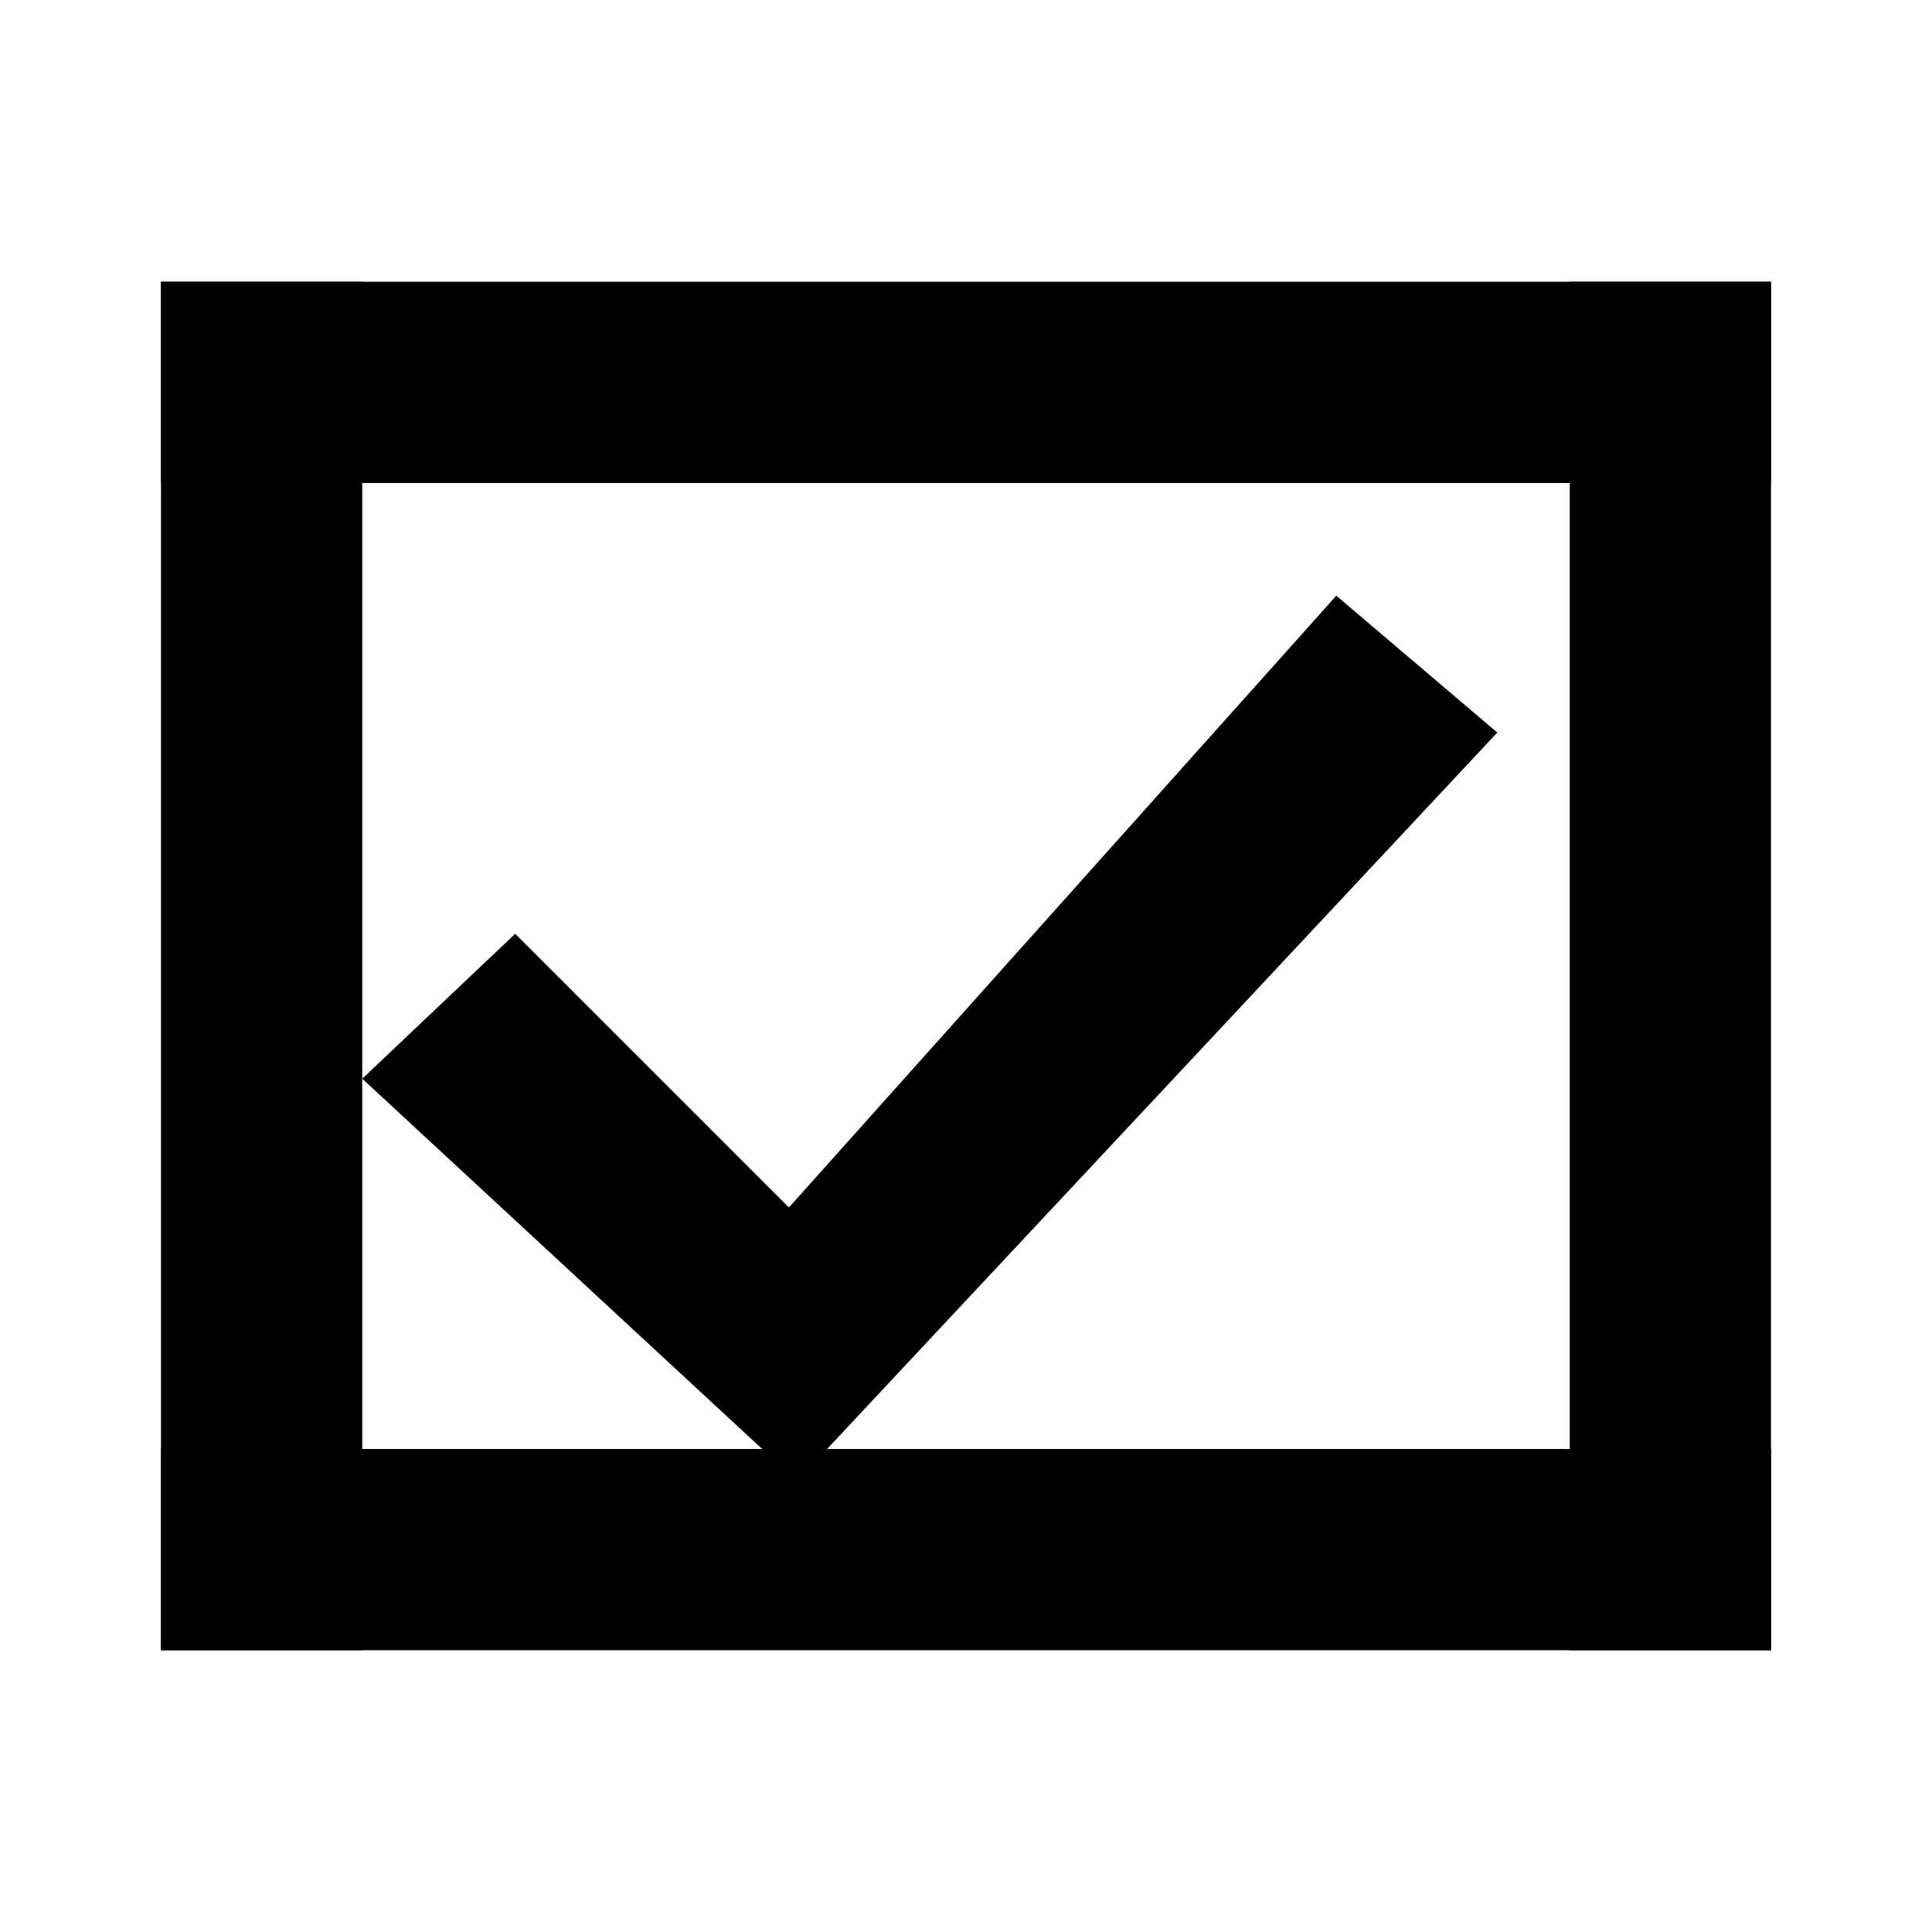
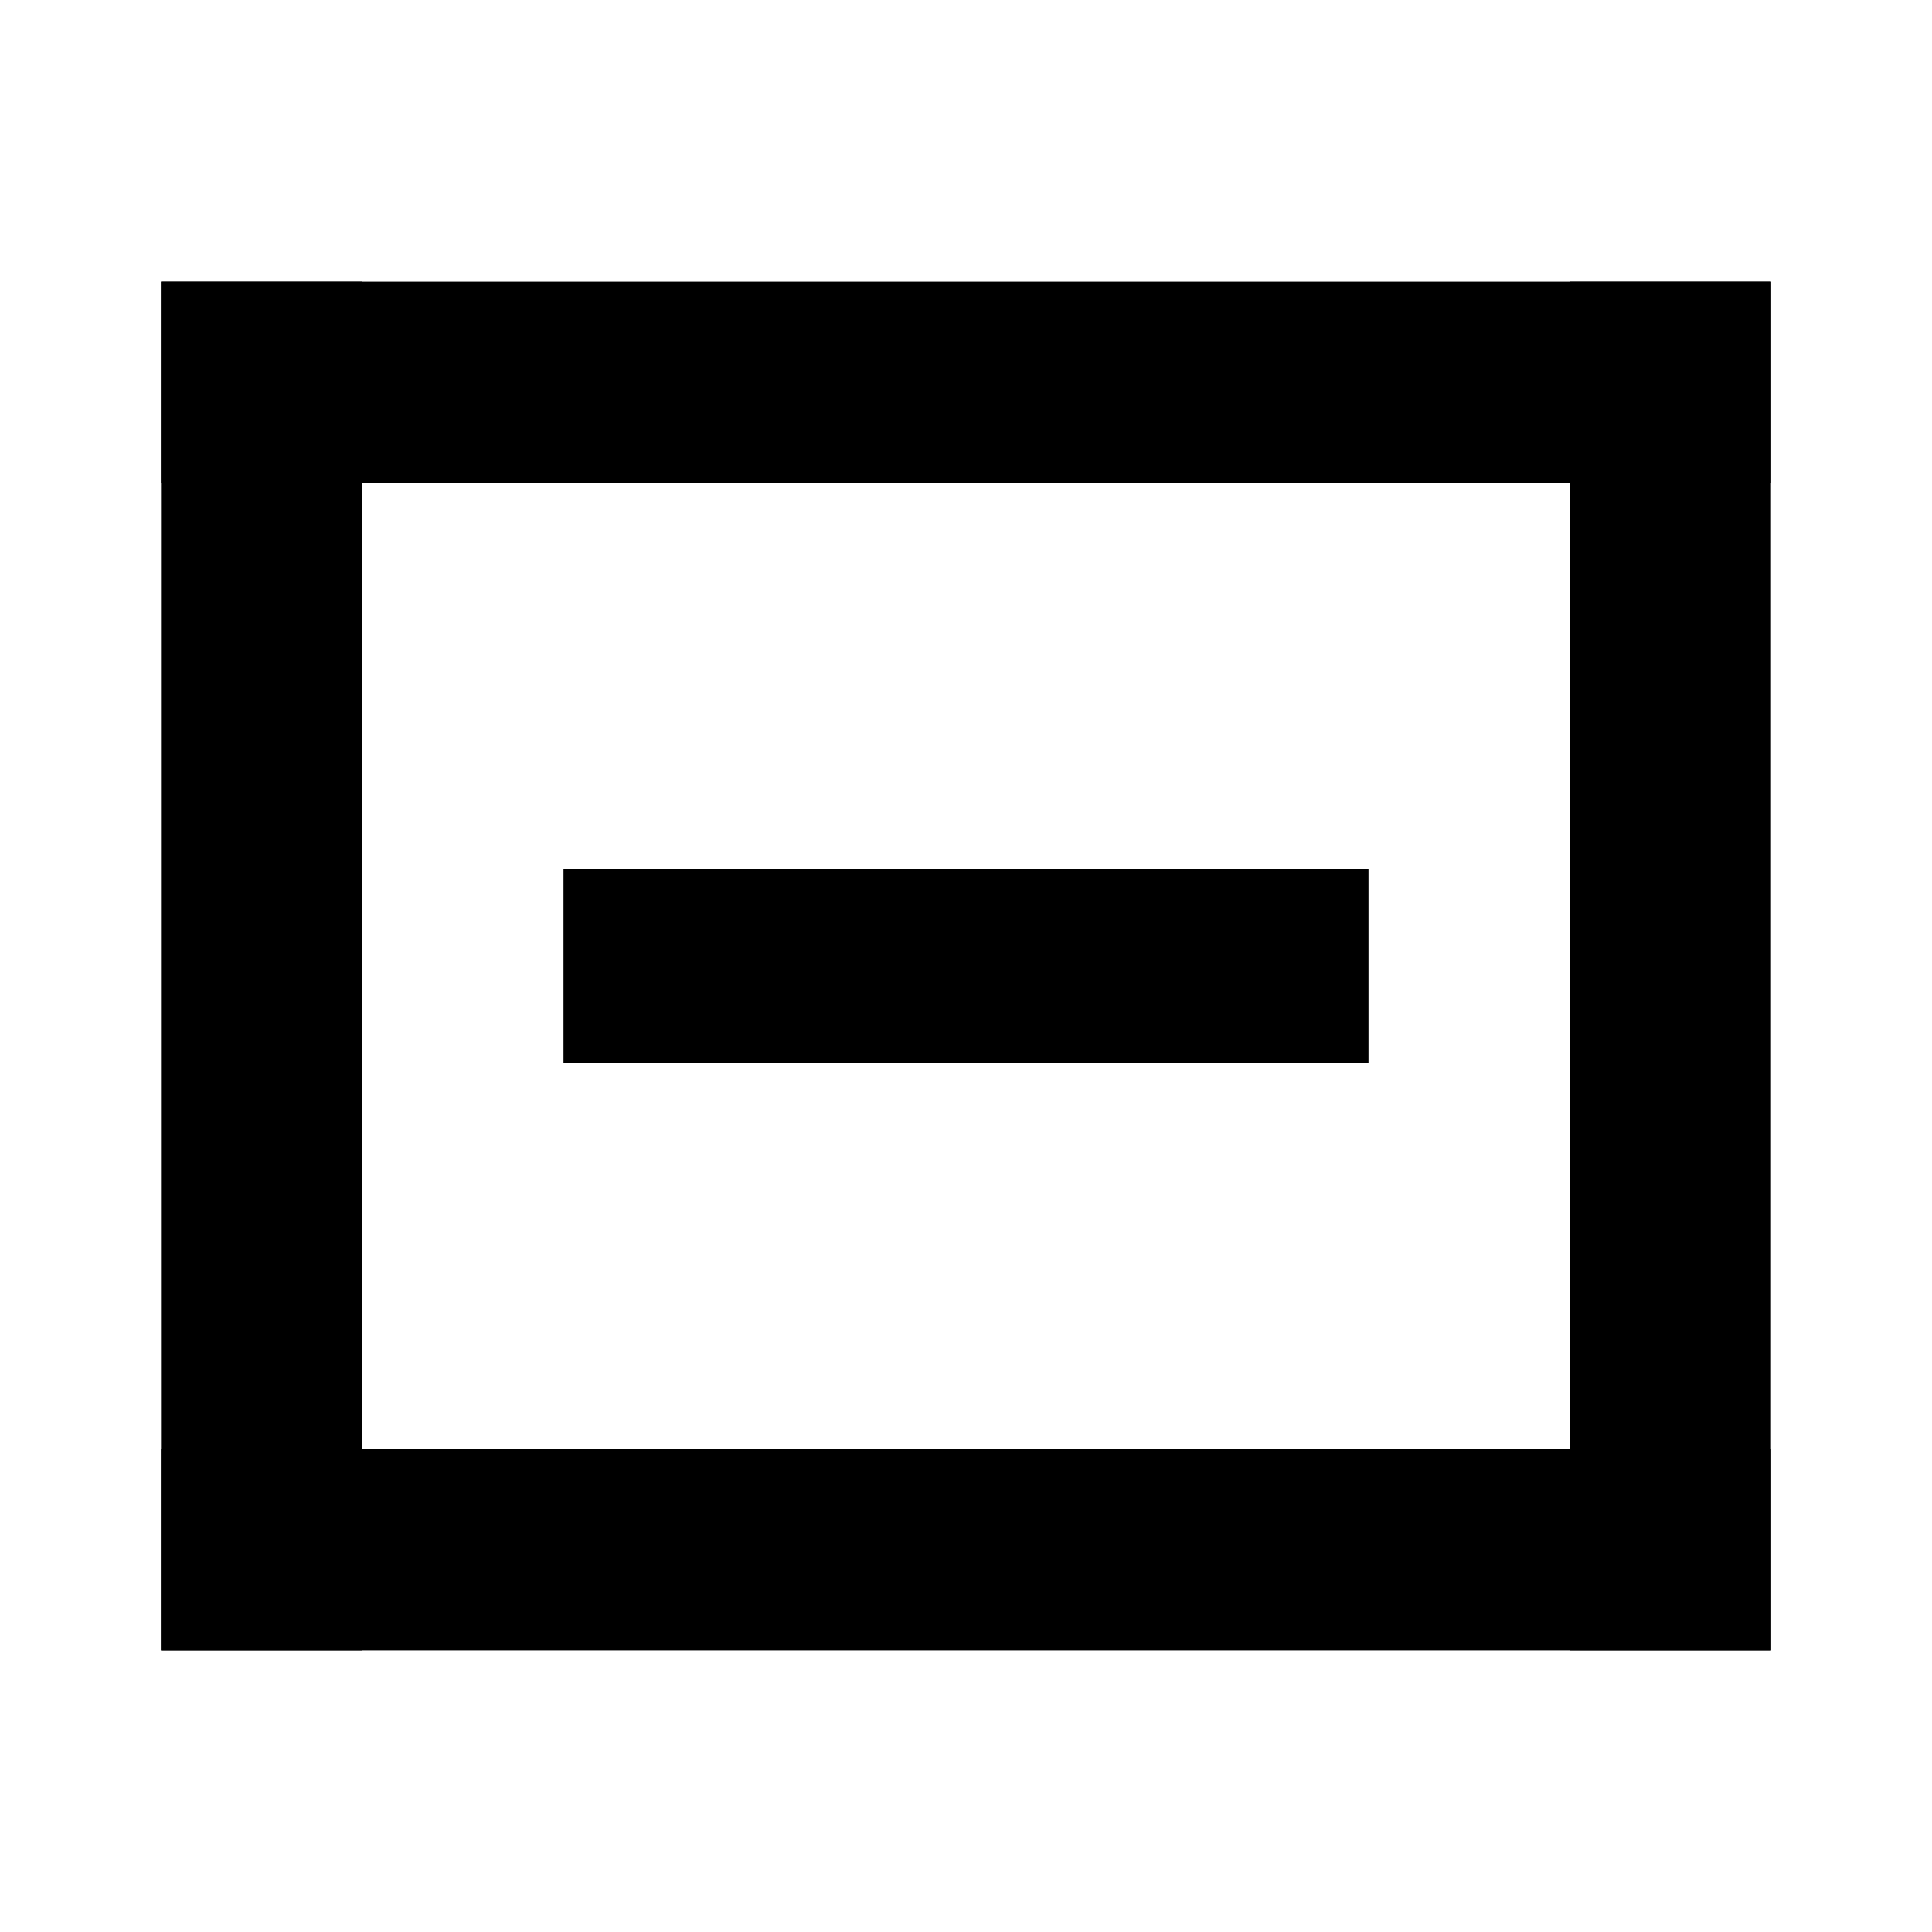
<svg xmlns="http://www.w3.org/2000/svg" viewBox="0 0 24 24">
  <path d="M2 3.5 H22 V6 H2 Z" />
  <path d="M2 18 H22 V20.5 H2 Z" />
  <path d="M2 3.5 H4.5 V20.5 H2 Z" />
  <path d="M19.5 3.5 H22 V20.5 H19.5 Z" />
-   <path d="M6.4 11.6 L9.8 15 L16.6 7.4 L18.6 9.1 L9.9 18.4 L4.5 13.4 Z" />
+   <path d="M7 10.8 H17 V13.2 H7 Z" />
</svg>
